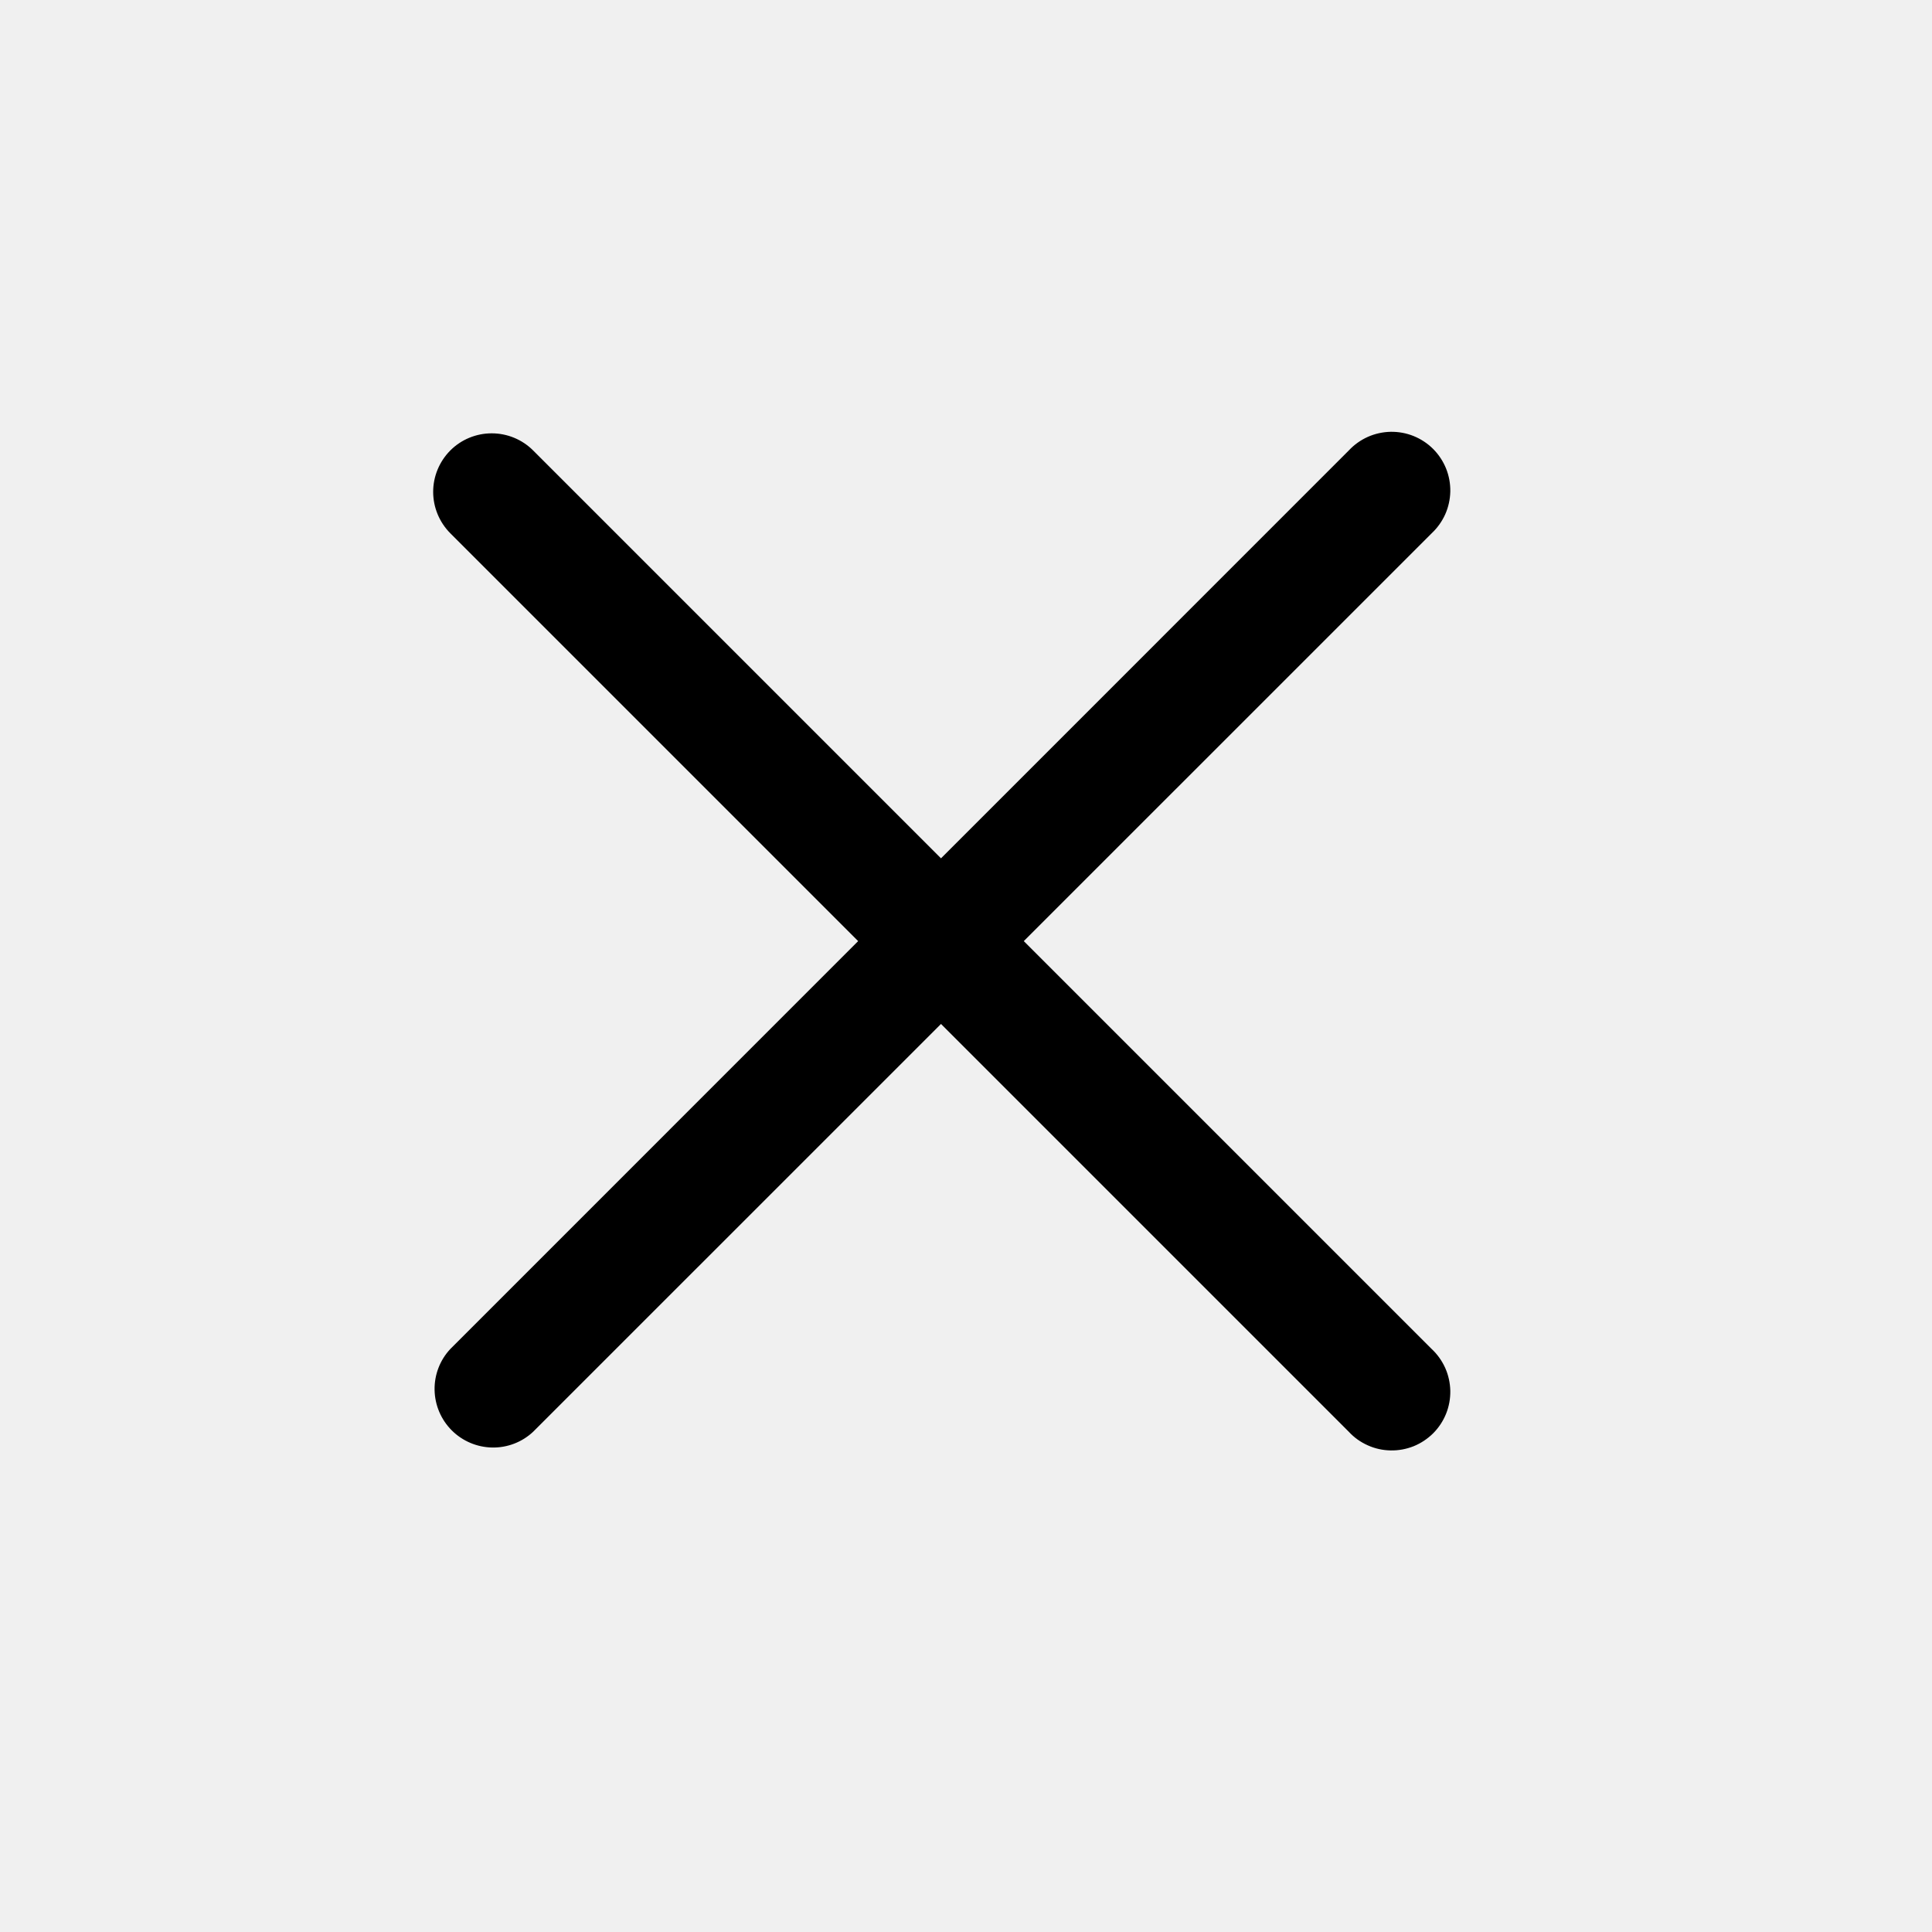
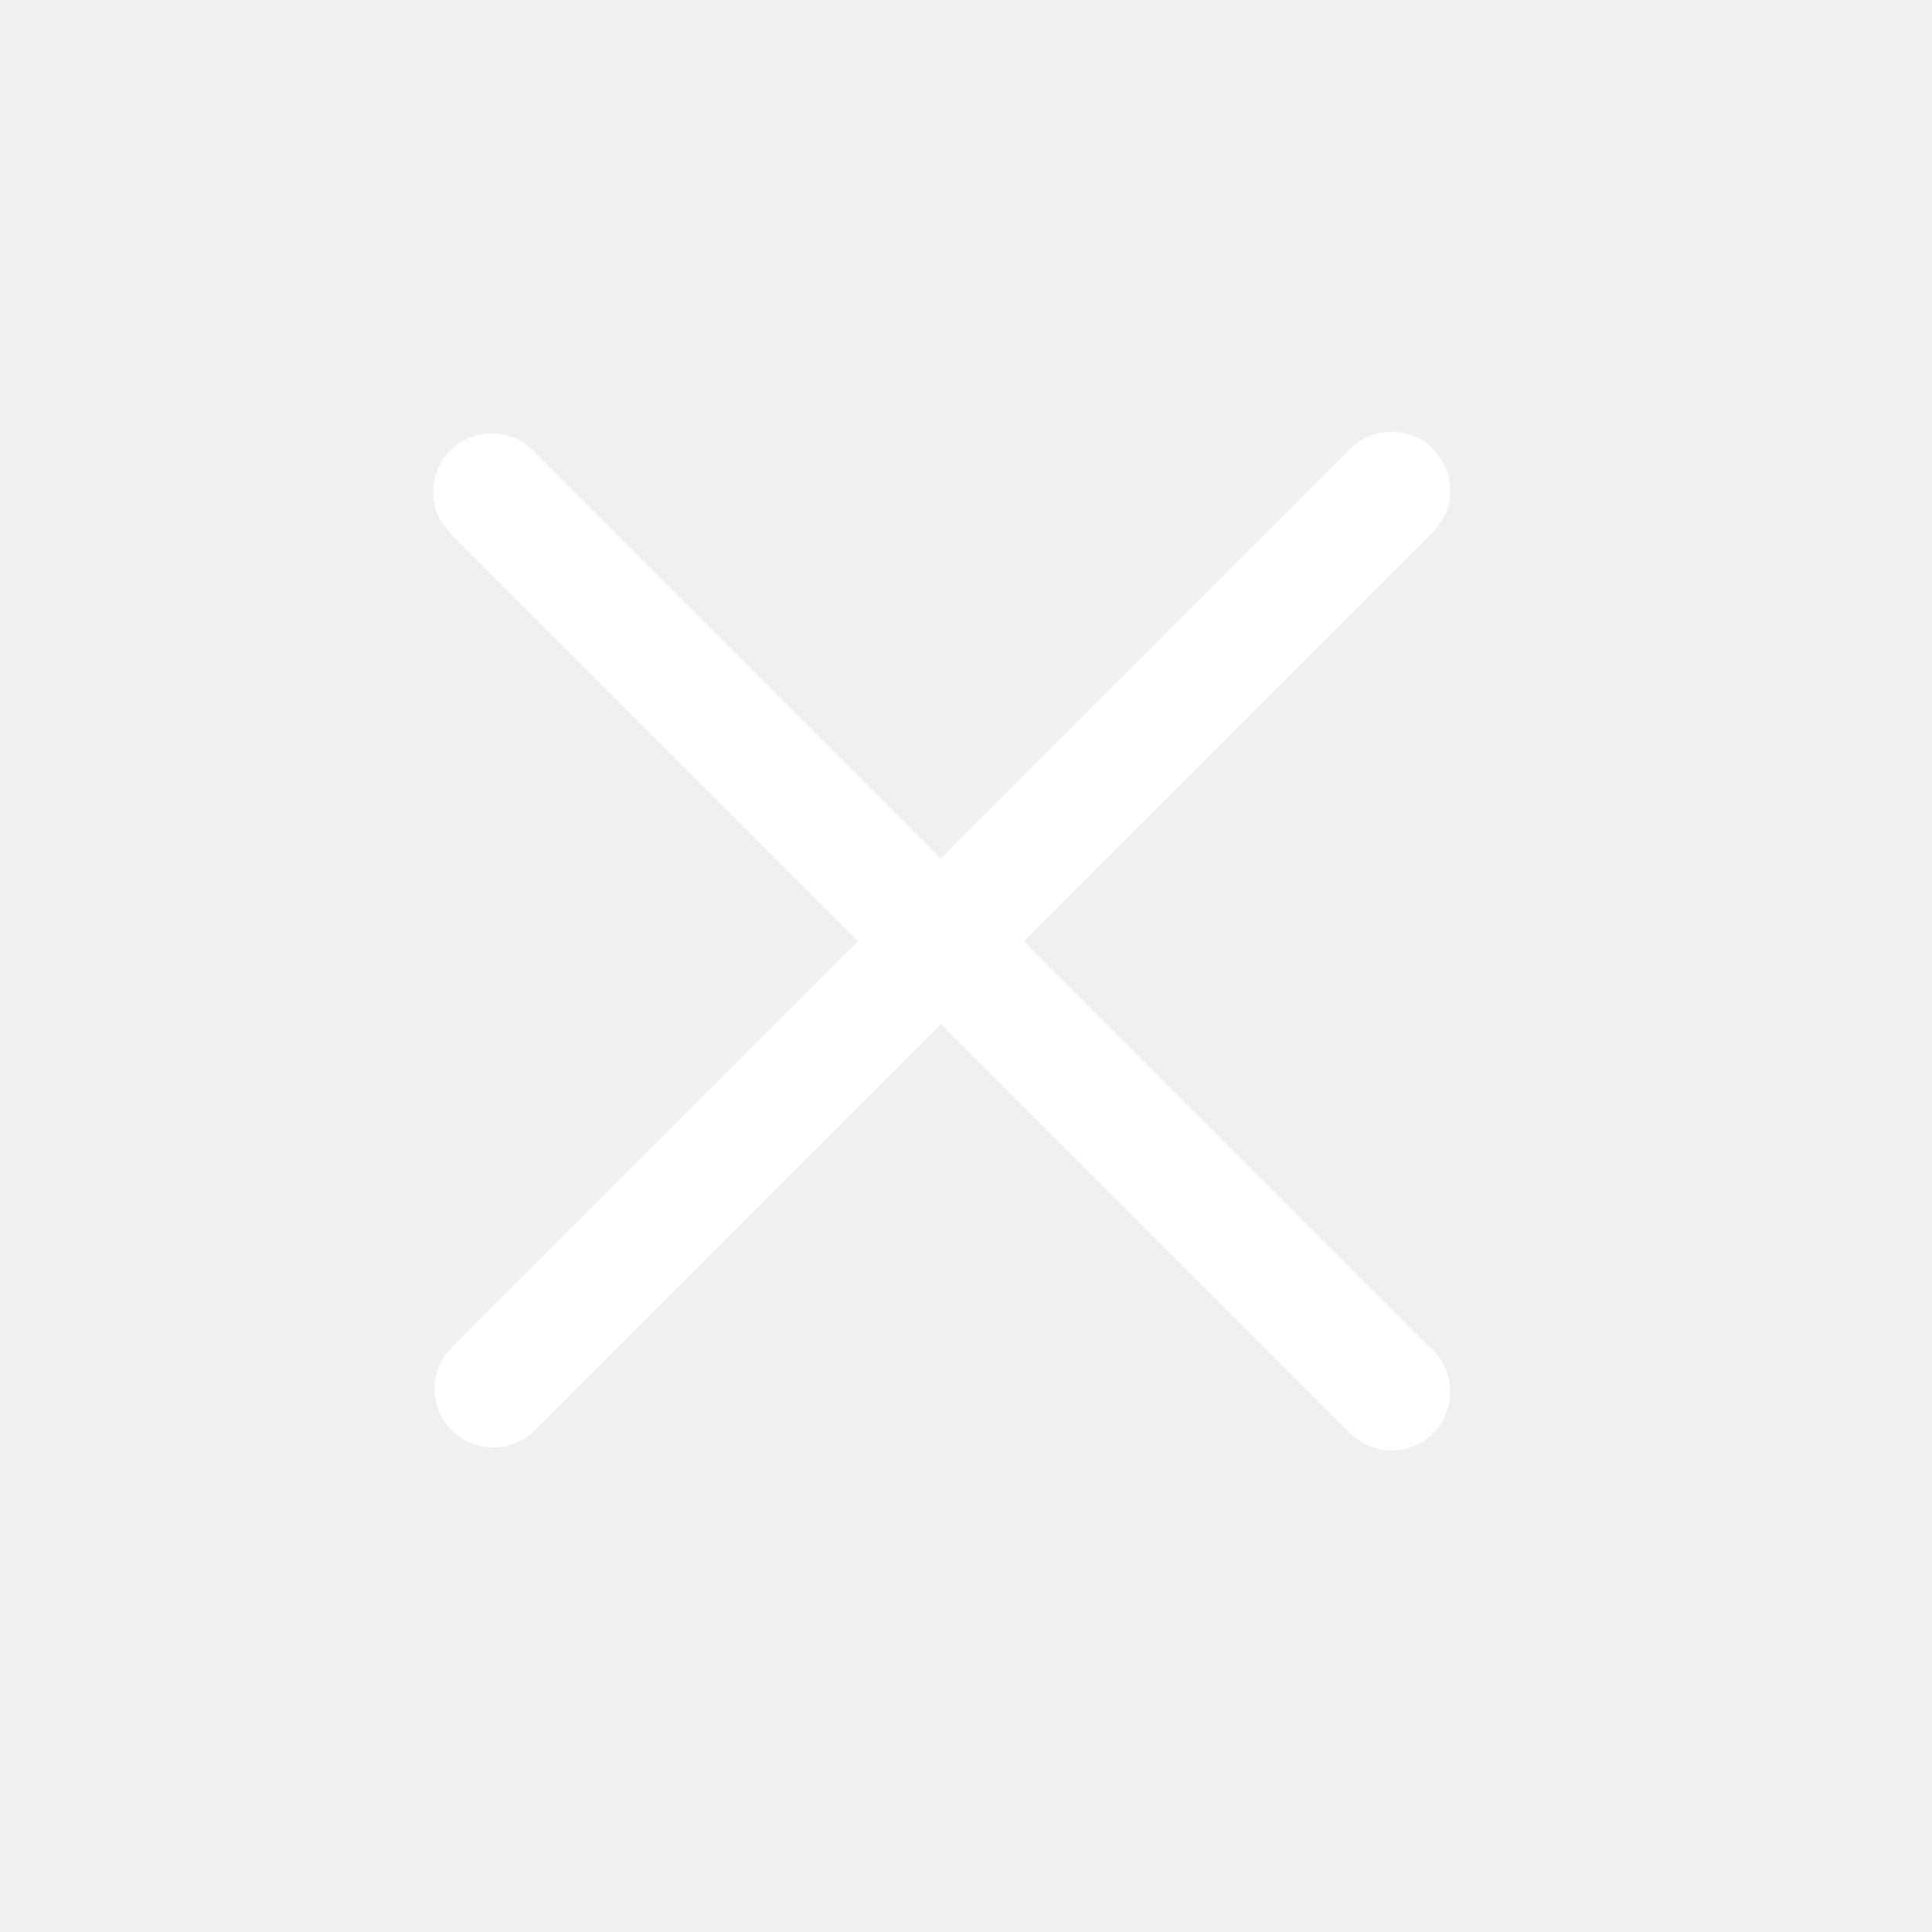
<svg xmlns="http://www.w3.org/2000/svg" width="34" height="34" viewBox="0 0 34 34" fill="none">
-   <path fill-rule="evenodd" clip-rule="evenodd" d="M7.925 7.927C8.118 7.734 8.38 7.626 8.653 7.626C8.927 7.626 9.189 7.734 9.382 7.927L16.56 15.105L23.737 7.927C23.831 7.826 23.945 7.745 24.072 7.688C24.198 7.632 24.335 7.602 24.473 7.599C24.612 7.597 24.749 7.622 24.878 7.674C25.006 7.726 25.123 7.803 25.221 7.901C25.319 7.999 25.396 8.116 25.448 8.244C25.5 8.373 25.525 8.51 25.523 8.649C25.52 8.787 25.49 8.924 25.434 9.05C25.377 9.177 25.296 9.29 25.195 9.385L18.017 16.562L25.195 23.74C25.296 23.834 25.377 23.948 25.434 24.075C25.49 24.201 25.52 24.338 25.523 24.476C25.525 24.615 25.5 24.752 25.448 24.881C25.396 25.009 25.319 25.126 25.221 25.224C25.123 25.321 25.006 25.399 24.878 25.451C24.749 25.502 24.612 25.528 24.473 25.525C24.335 25.523 24.198 25.493 24.072 25.436C23.945 25.38 23.831 25.299 23.737 25.197L16.56 18.02L9.382 25.197C9.187 25.38 8.928 25.479 8.661 25.474C8.394 25.469 8.139 25.361 7.95 25.172C7.761 24.983 7.653 24.728 7.648 24.461C7.643 24.194 7.742 23.935 7.925 23.74L15.102 16.562L7.925 9.385C7.732 9.191 7.623 8.929 7.623 8.656C7.623 8.383 7.732 8.121 7.925 7.927Z" fill="black" />
+   <path fill-rule="evenodd" clip-rule="evenodd" d="M7.925 7.927C8.118 7.734 8.38 7.626 8.653 7.626C8.927 7.626 9.189 7.734 9.382 7.927L16.56 15.105L23.737 7.927C23.831 7.826 23.945 7.745 24.072 7.688C24.198 7.632 24.335 7.602 24.473 7.599C24.612 7.597 24.749 7.622 24.878 7.674C25.006 7.726 25.123 7.803 25.221 7.901C25.319 7.999 25.396 8.116 25.448 8.244C25.5 8.373 25.525 8.51 25.523 8.649C25.52 8.787 25.49 8.924 25.434 9.05C25.377 9.177 25.296 9.29 25.195 9.385L18.017 16.562L25.195 23.74C25.296 23.834 25.377 23.948 25.434 24.075C25.49 24.201 25.52 24.338 25.523 24.476C25.525 24.615 25.5 24.752 25.448 24.881C25.396 25.009 25.319 25.126 25.221 25.224C25.123 25.321 25.006 25.399 24.878 25.451C24.749 25.502 24.612 25.528 24.473 25.525C24.335 25.523 24.198 25.493 24.072 25.436C23.945 25.38 23.831 25.299 23.737 25.197L16.56 18.02L9.382 25.197C9.187 25.38 8.928 25.479 8.661 25.474C8.394 25.469 8.139 25.361 7.95 25.172C7.761 24.983 7.653 24.728 7.648 24.461C7.643 24.194 7.742 23.935 7.925 23.74L15.102 16.562L7.925 9.385C7.732 9.191 7.623 8.929 7.623 8.656C7.623 8.383 7.732 8.121 7.925 7.927Z" fill="white" />
</svg>
